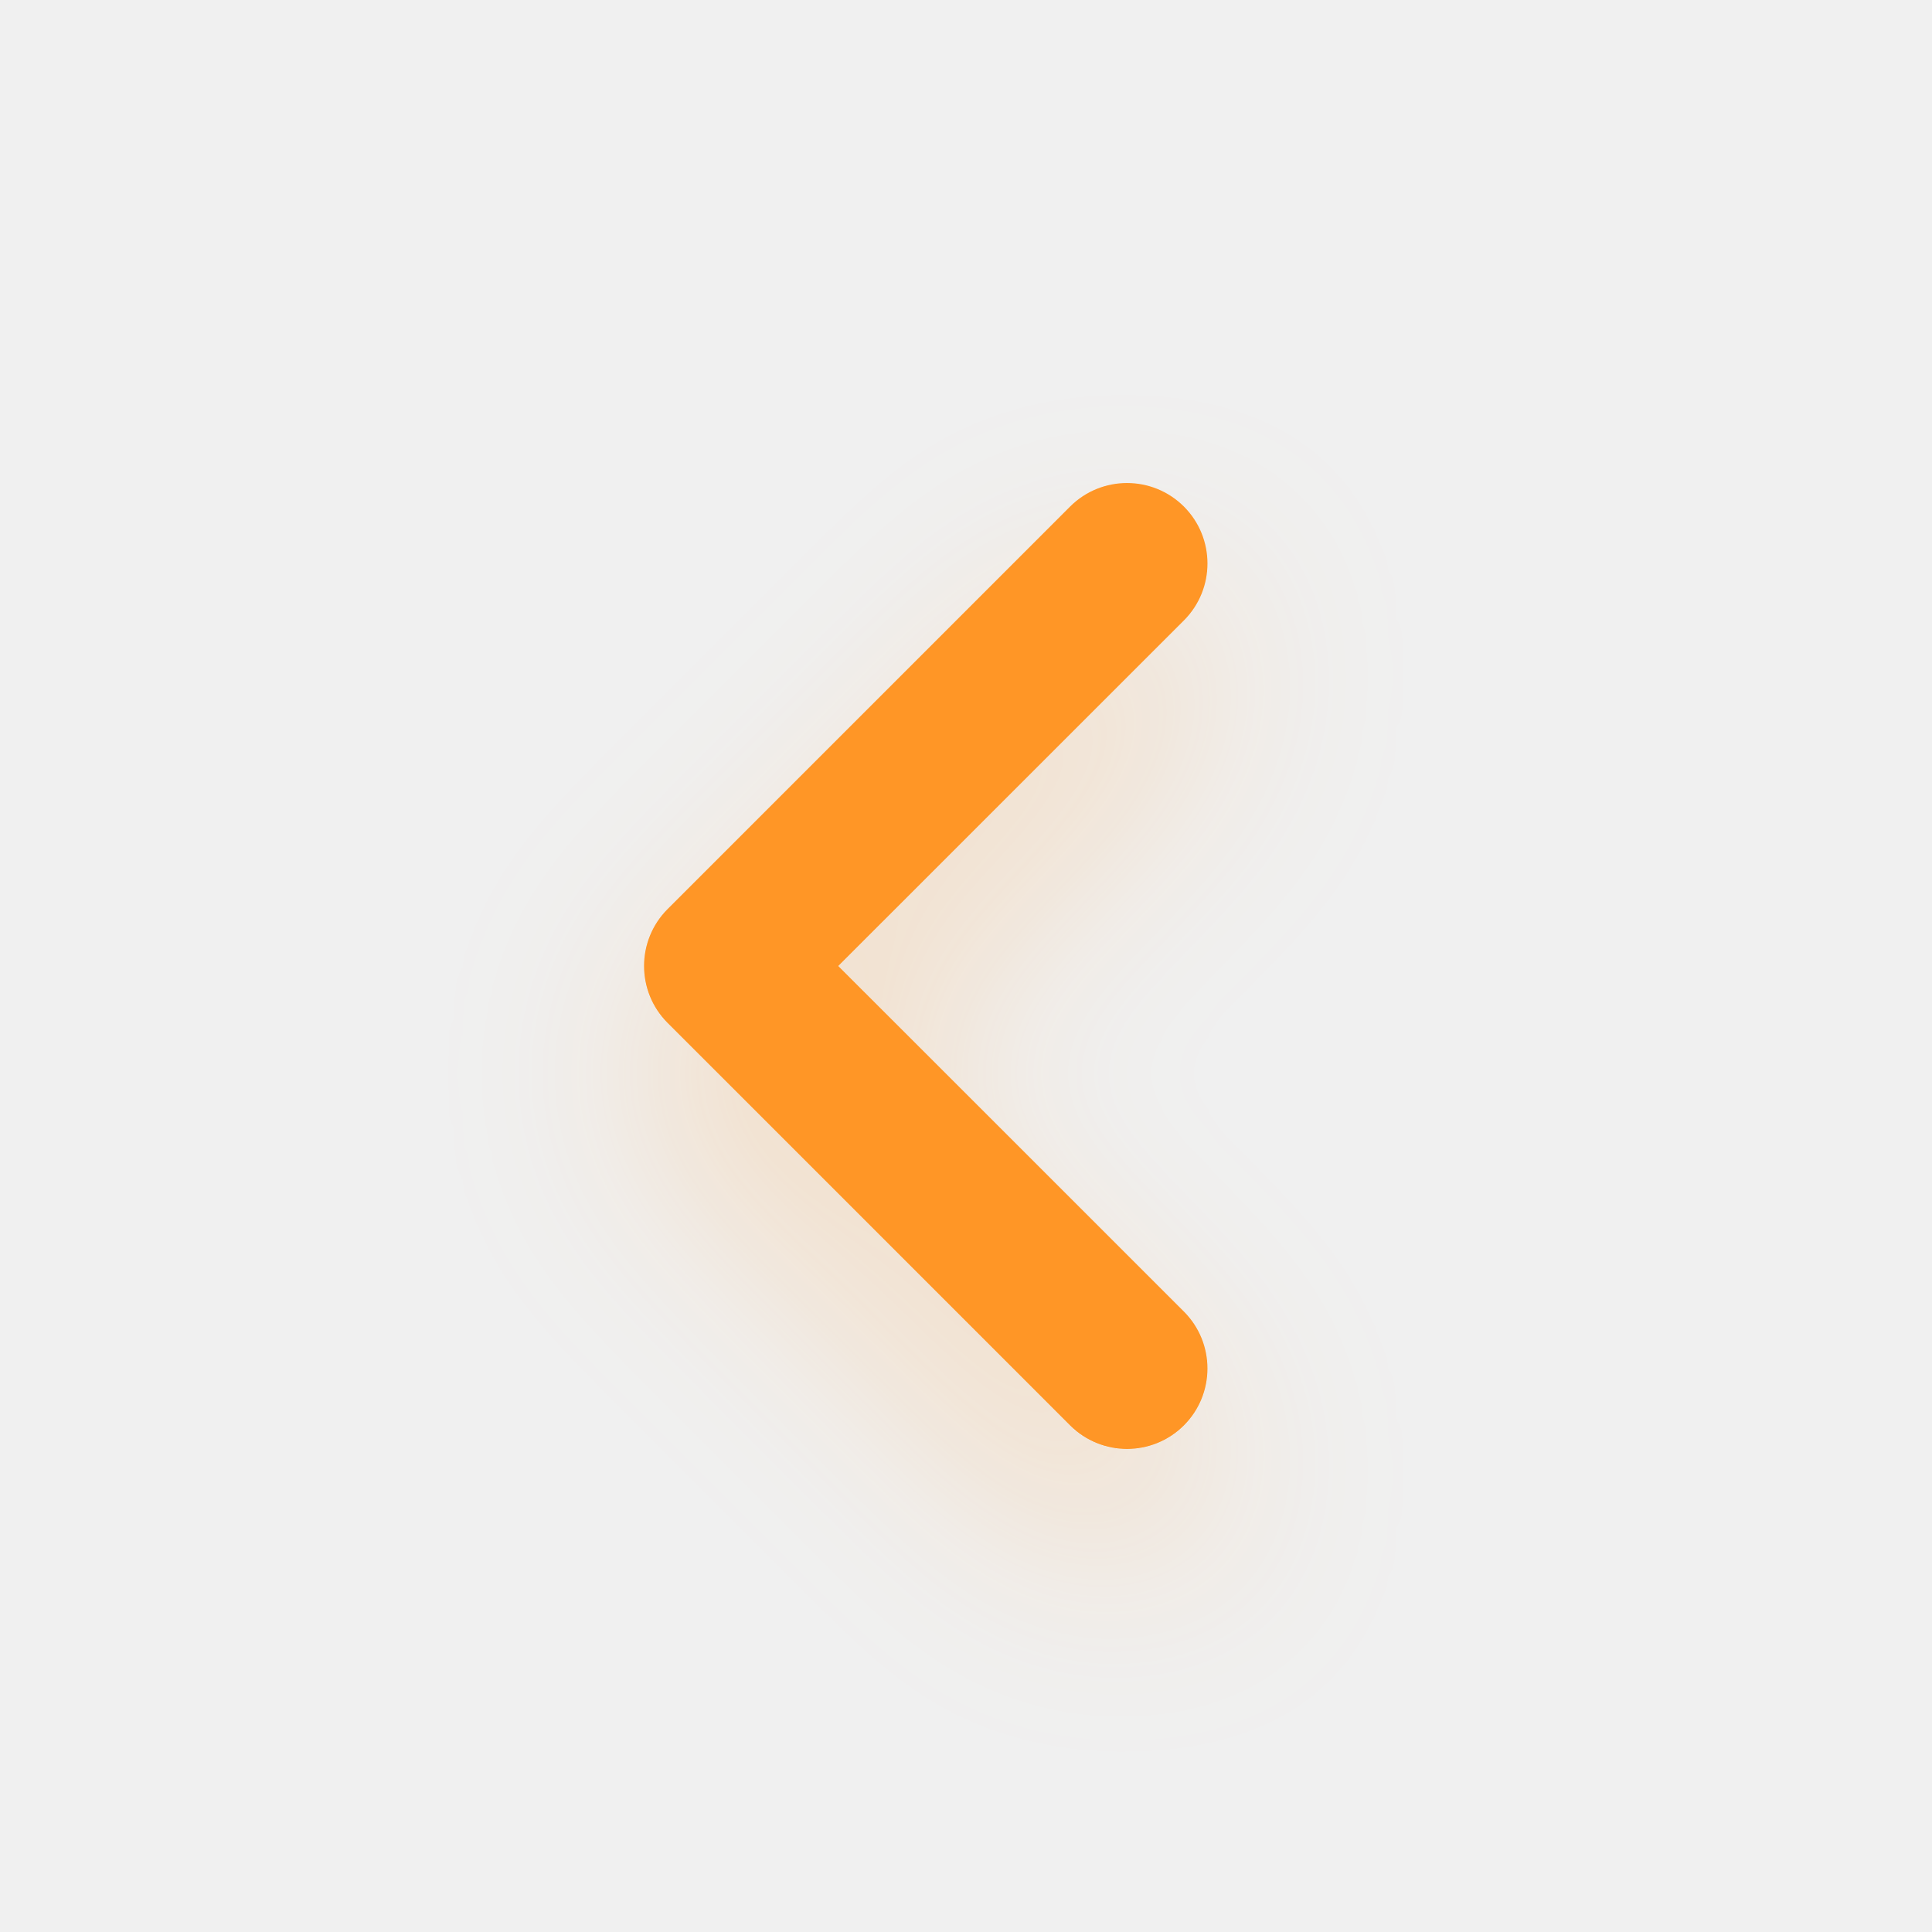
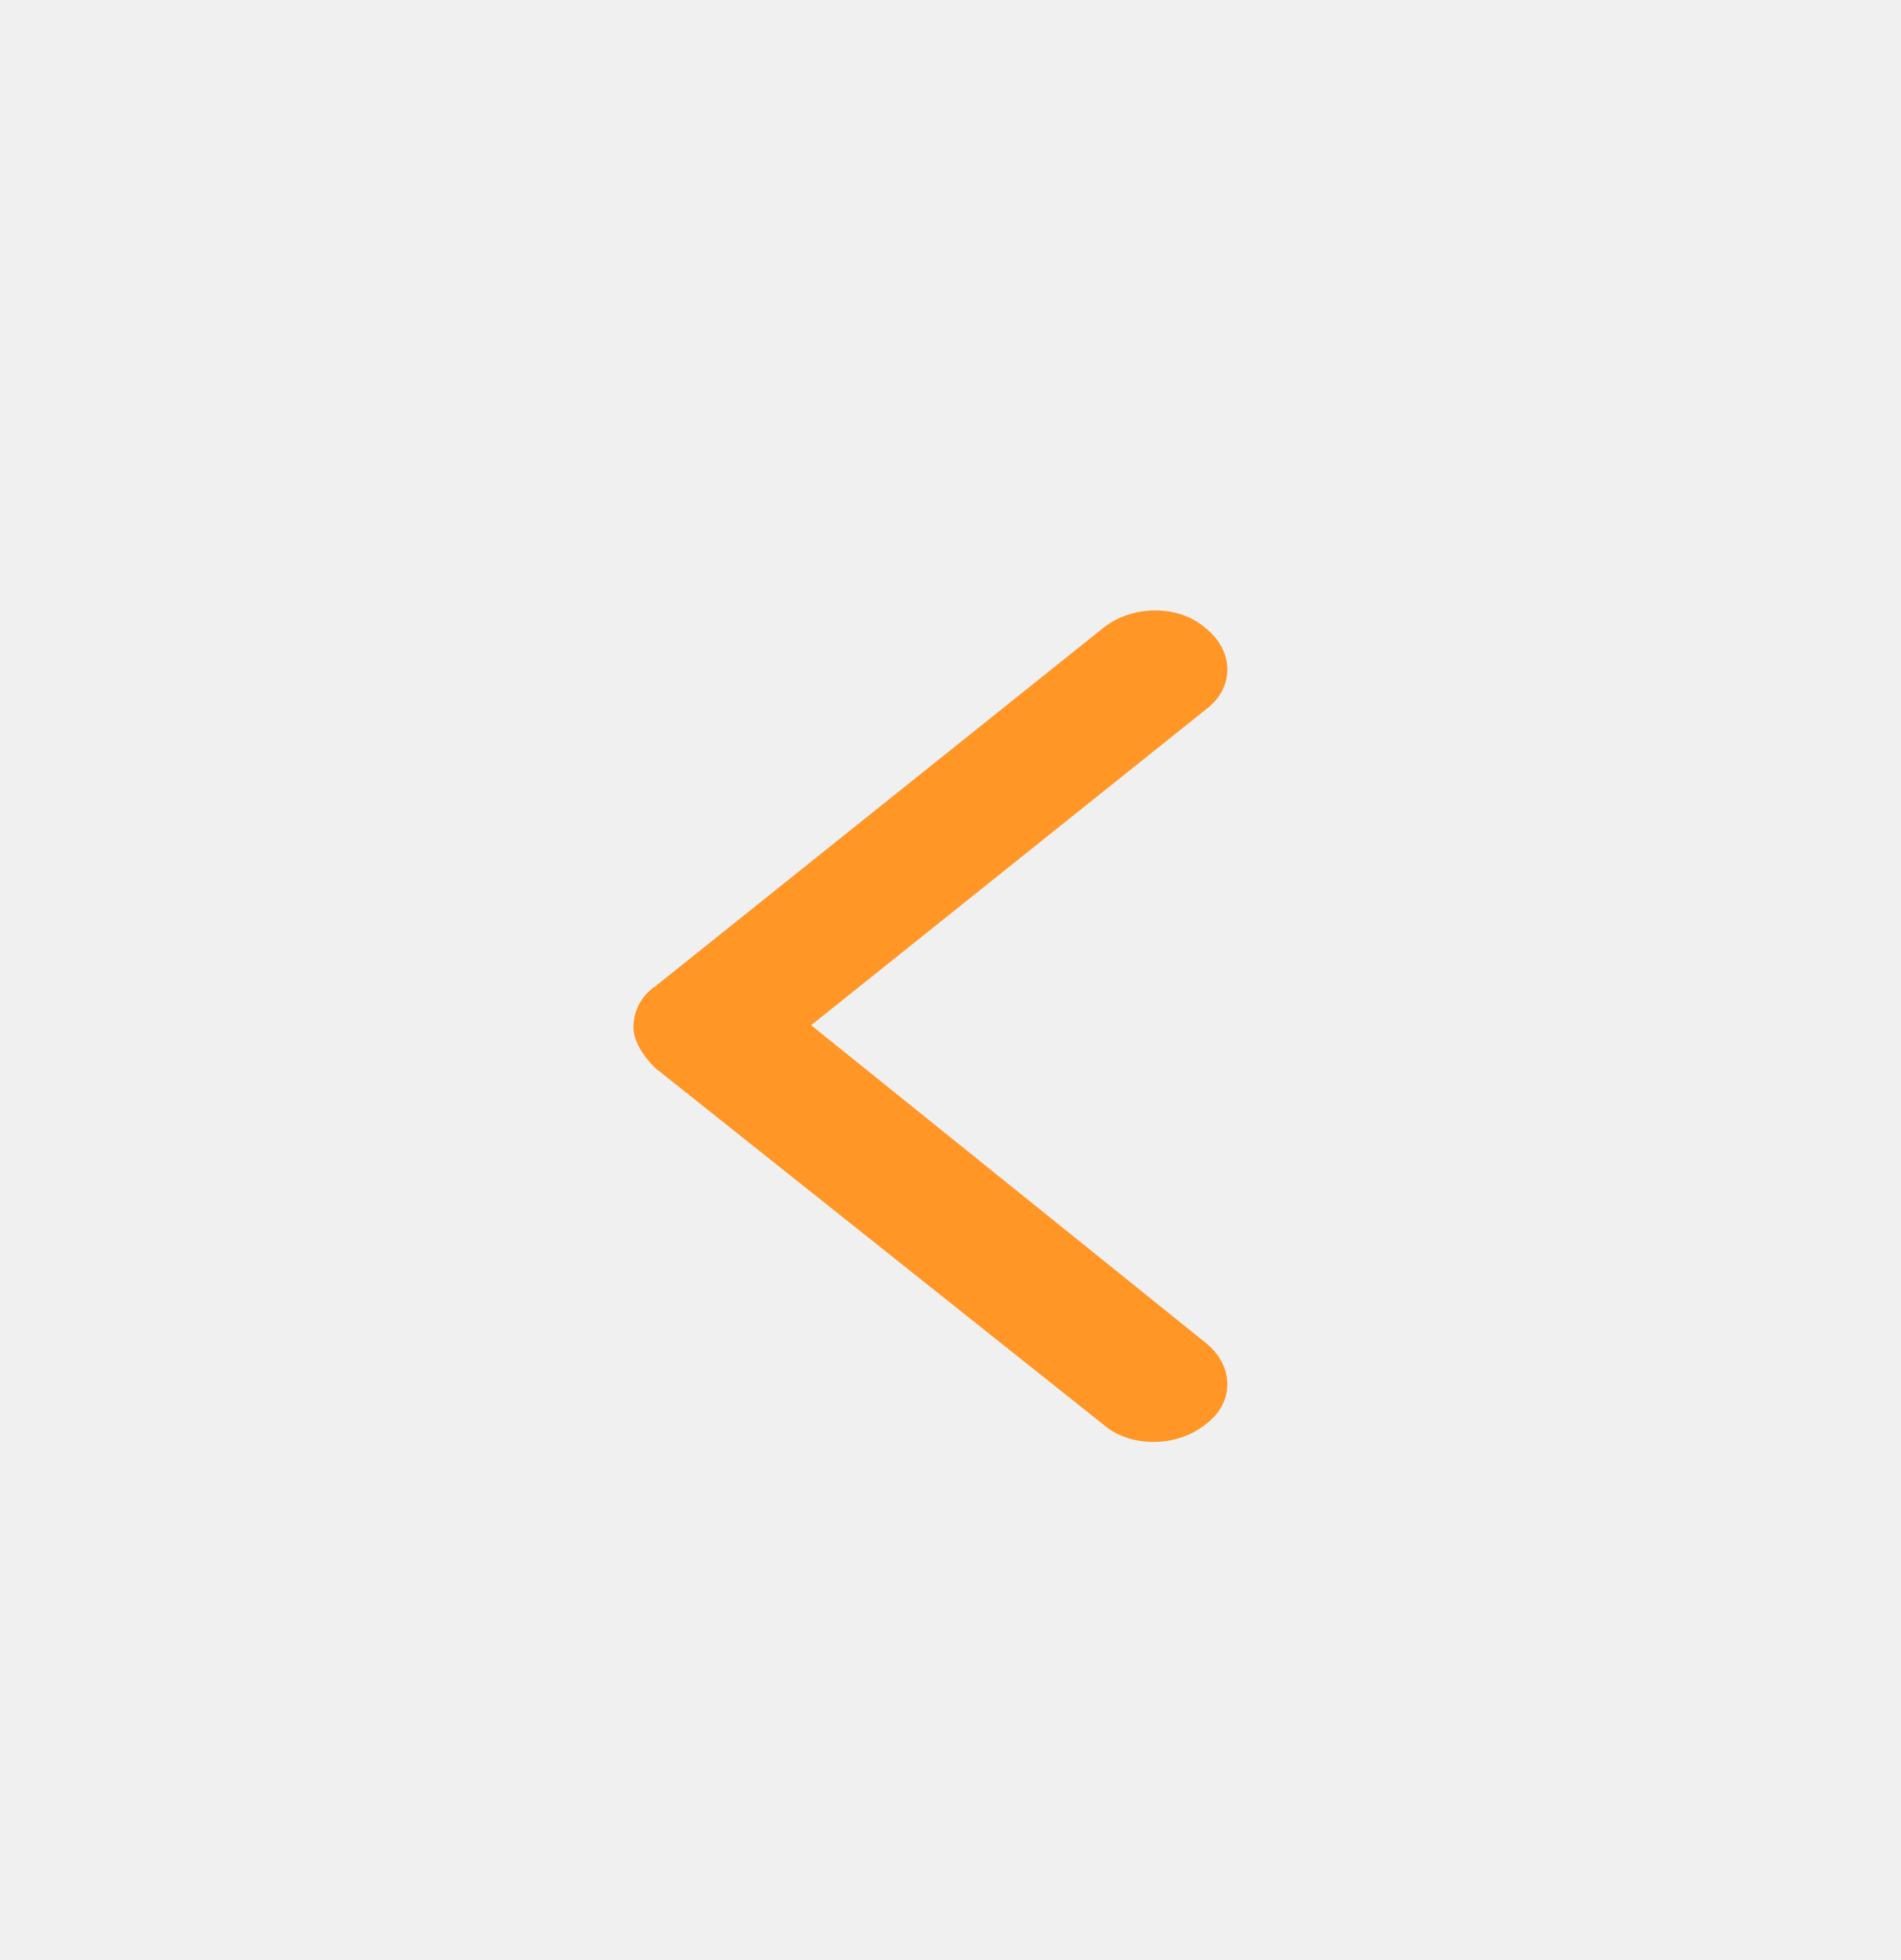
- <svg xmlns="http://www.w3.org/2000/svg" width="36" height="36" viewBox="0 0 36 36" fill="none">
-   <g filter="url(#filter0_d_236_3832)">
-     <path fill-rule="evenodd" clip-rule="evenodd" d="M12.439 16.939C11.854 17.525 11.854 18.475 12.439 19.061L19.939 26.561C20.525 27.146 21.475 27.146 22.061 26.561C22.646 25.975 22.646 25.025 22.061 24.439L15.621 18L22.061 11.561C22.646 10.975 22.646 10.025 22.061 9.439C21.475 8.854 20.525 8.854 19.939 9.439L12.439 16.939Z" fill="#FF9626" />
+ <svg xmlns="http://www.w3.org/2000/svg" width="32" height="33" viewBox="0 0 32 33" fill="none">
+   <g clip-path="url(#clip0_1295_11684)">
+     <path d="M10.666 17.294C10.666 17.032 10.79 16.77 11.035 16.606L18.576 10.573C19.068 10.179 19.847 10.179 20.298 10.573C20.79 10.966 20.79 11.589 20.298 11.95L13.658 17.261L20.298 22.606C20.79 22.999 20.79 23.622 20.298 23.983C19.806 24.376 19.027 24.376 18.576 23.983L11.035 17.983C10.83 17.786 10.666 17.524 10.666 17.294Z" fill="#FF9626" />
  </g>
  <defs>
-     <filter id="filter0_d_236_3832" x="-4" y="-2" width="44" height="44" filterUnits="userSpaceOnUse" color-interpolation-filters="sRGB">
-       <feFlood flood-opacity="0" result="BackgroundImageFix" />
-       <feColorMatrix in="SourceAlpha" type="matrix" values="0 0 0 0 0 0 0 0 0 0 0 0 0 0 0 0 0 0 127 0" result="hardAlpha" />
-       <feOffset dy="2" />
-       <feGaussianBlur stdDeviation="2" />
-       <feComposite in2="hardAlpha" operator="out" />
-       <feColorMatrix type="matrix" values="0 0 0 0 1 0 0 0 0 0.588 0 0 0 0 0.149 0 0 0 0.24 0" />
-       <feBlend mode="normal" in2="BackgroundImageFix" result="effect1_dropShadow_236_3832" />
-       <feBlend mode="normal" in="SourceGraphic" in2="effect1_dropShadow_236_3832" result="shape" />
-     </filter>
+     <clipPath id="clip0_1295_11684">
+       <rect width="14" height="10" fill="white" transform="matrix(0 1 -1 0 20.6665 10.2778)" />
+     </clipPath>
  </defs>
</svg>
